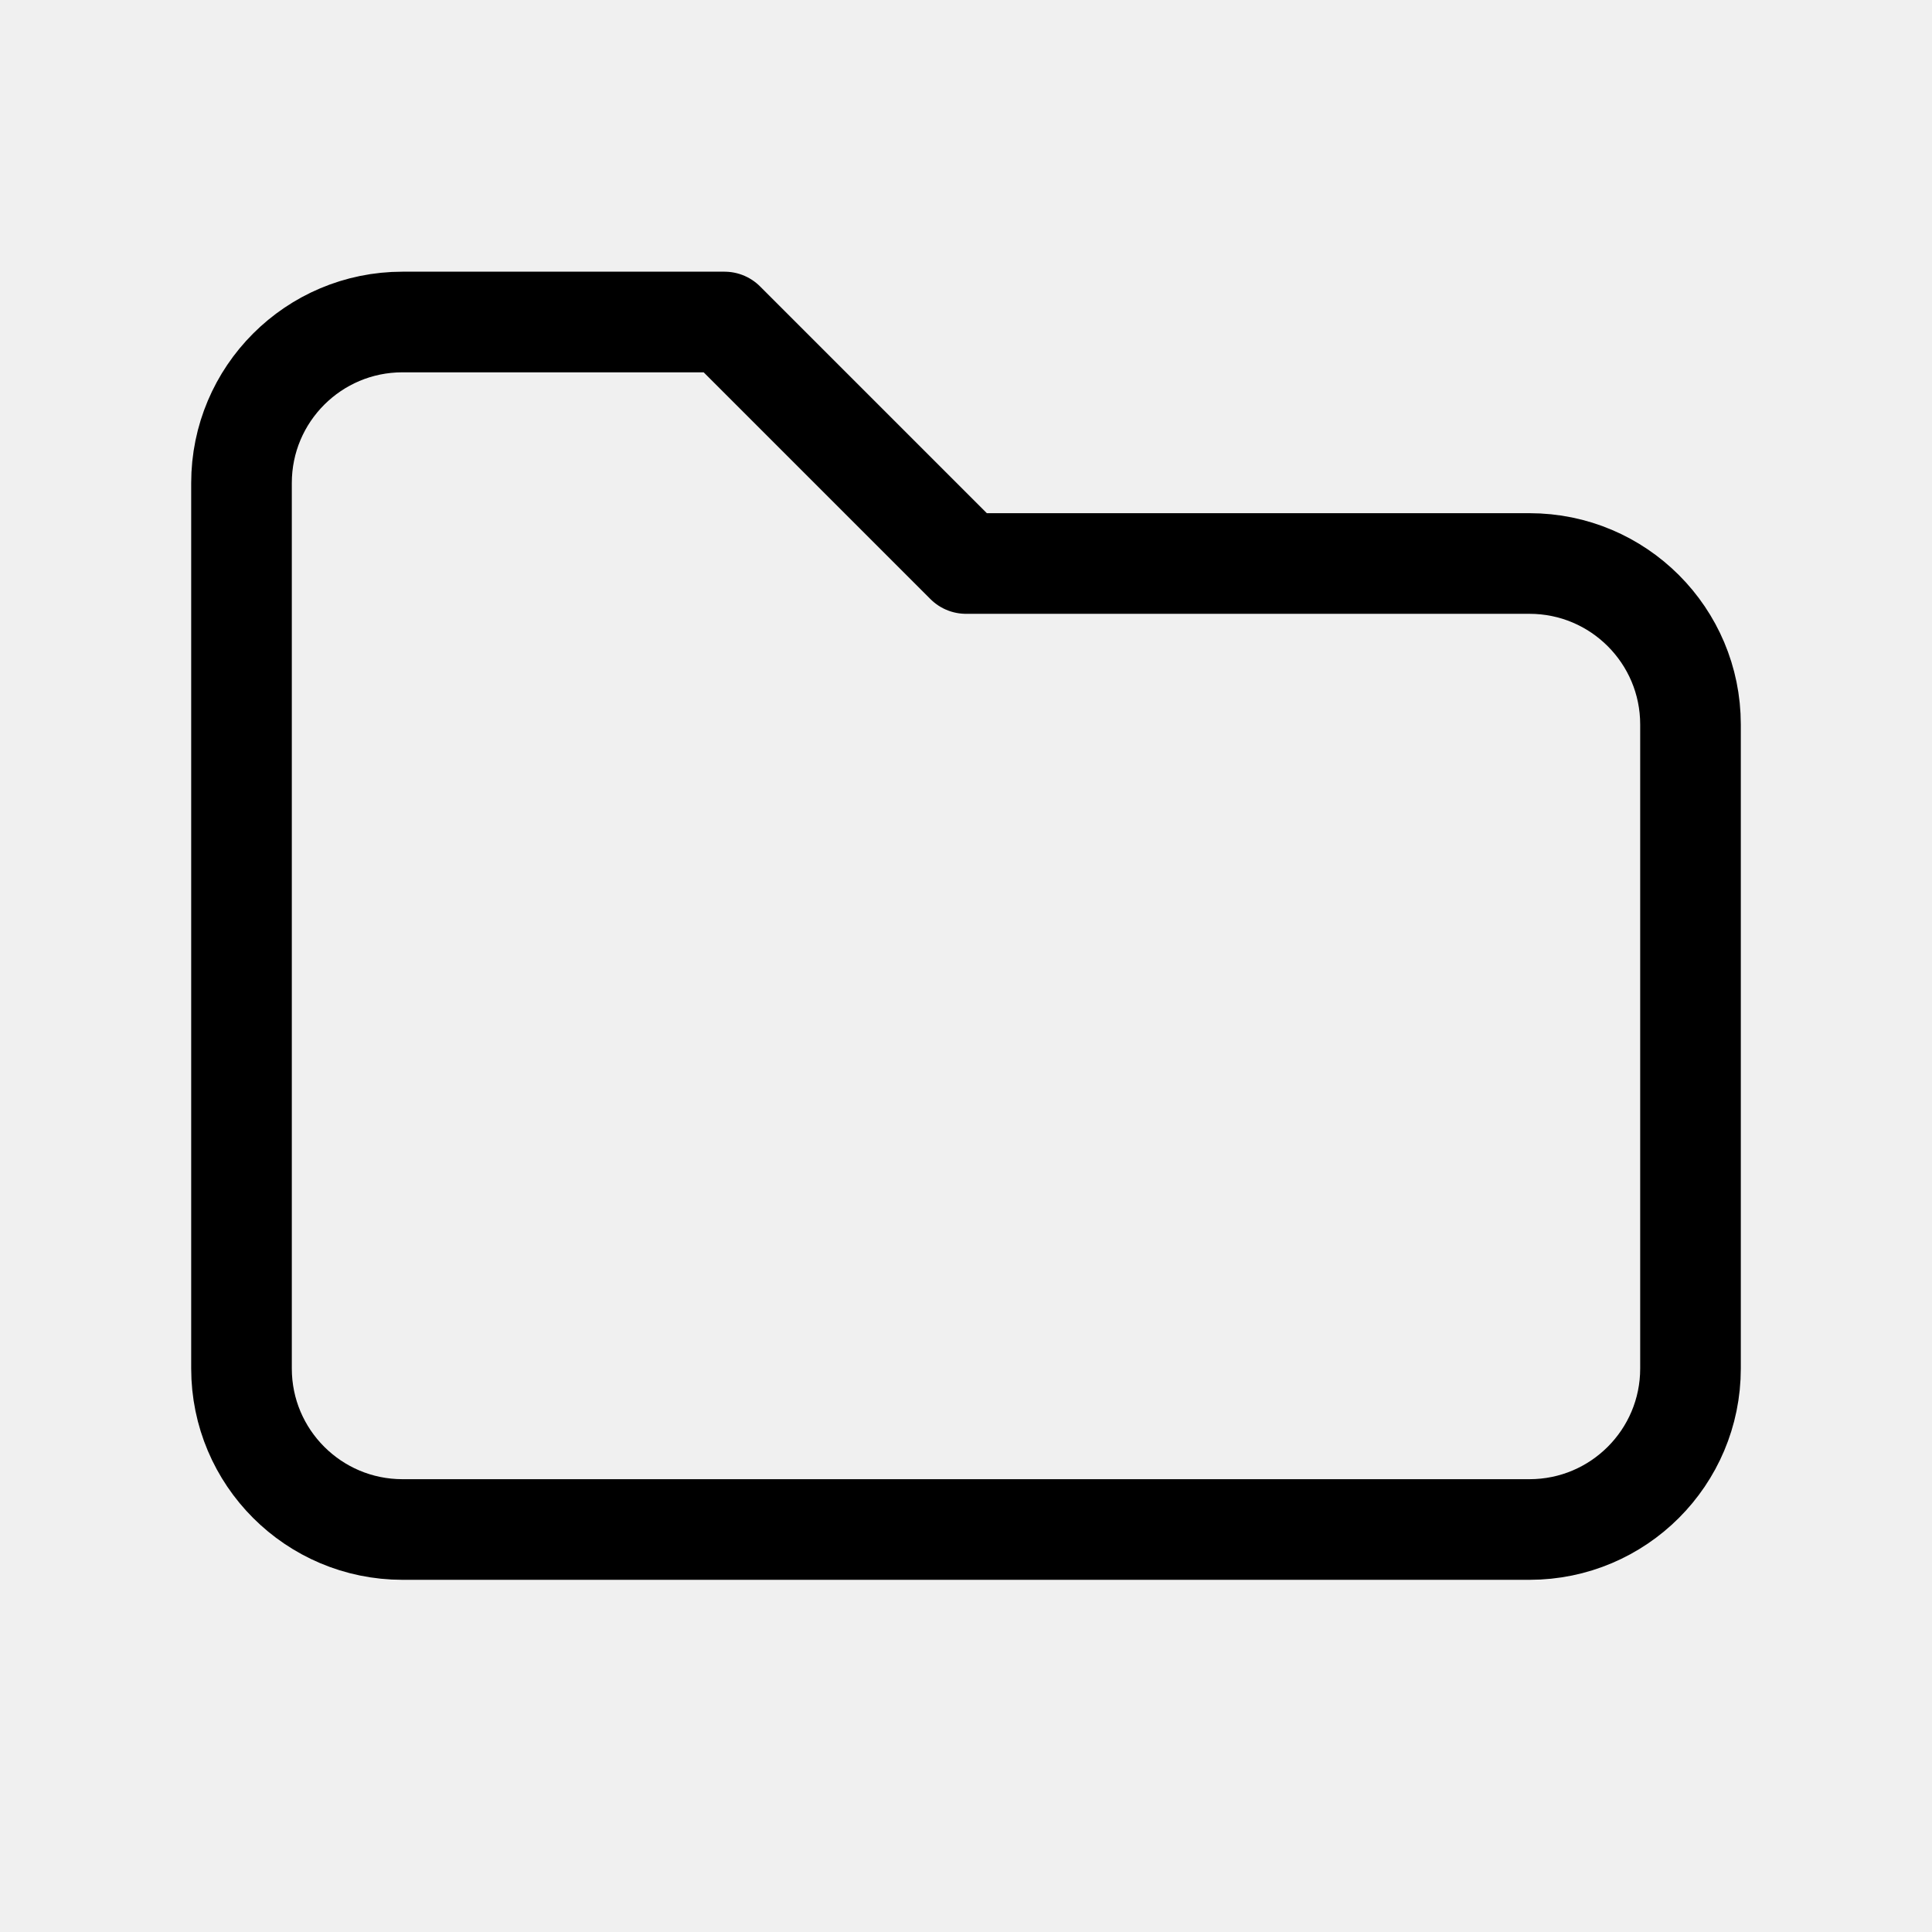
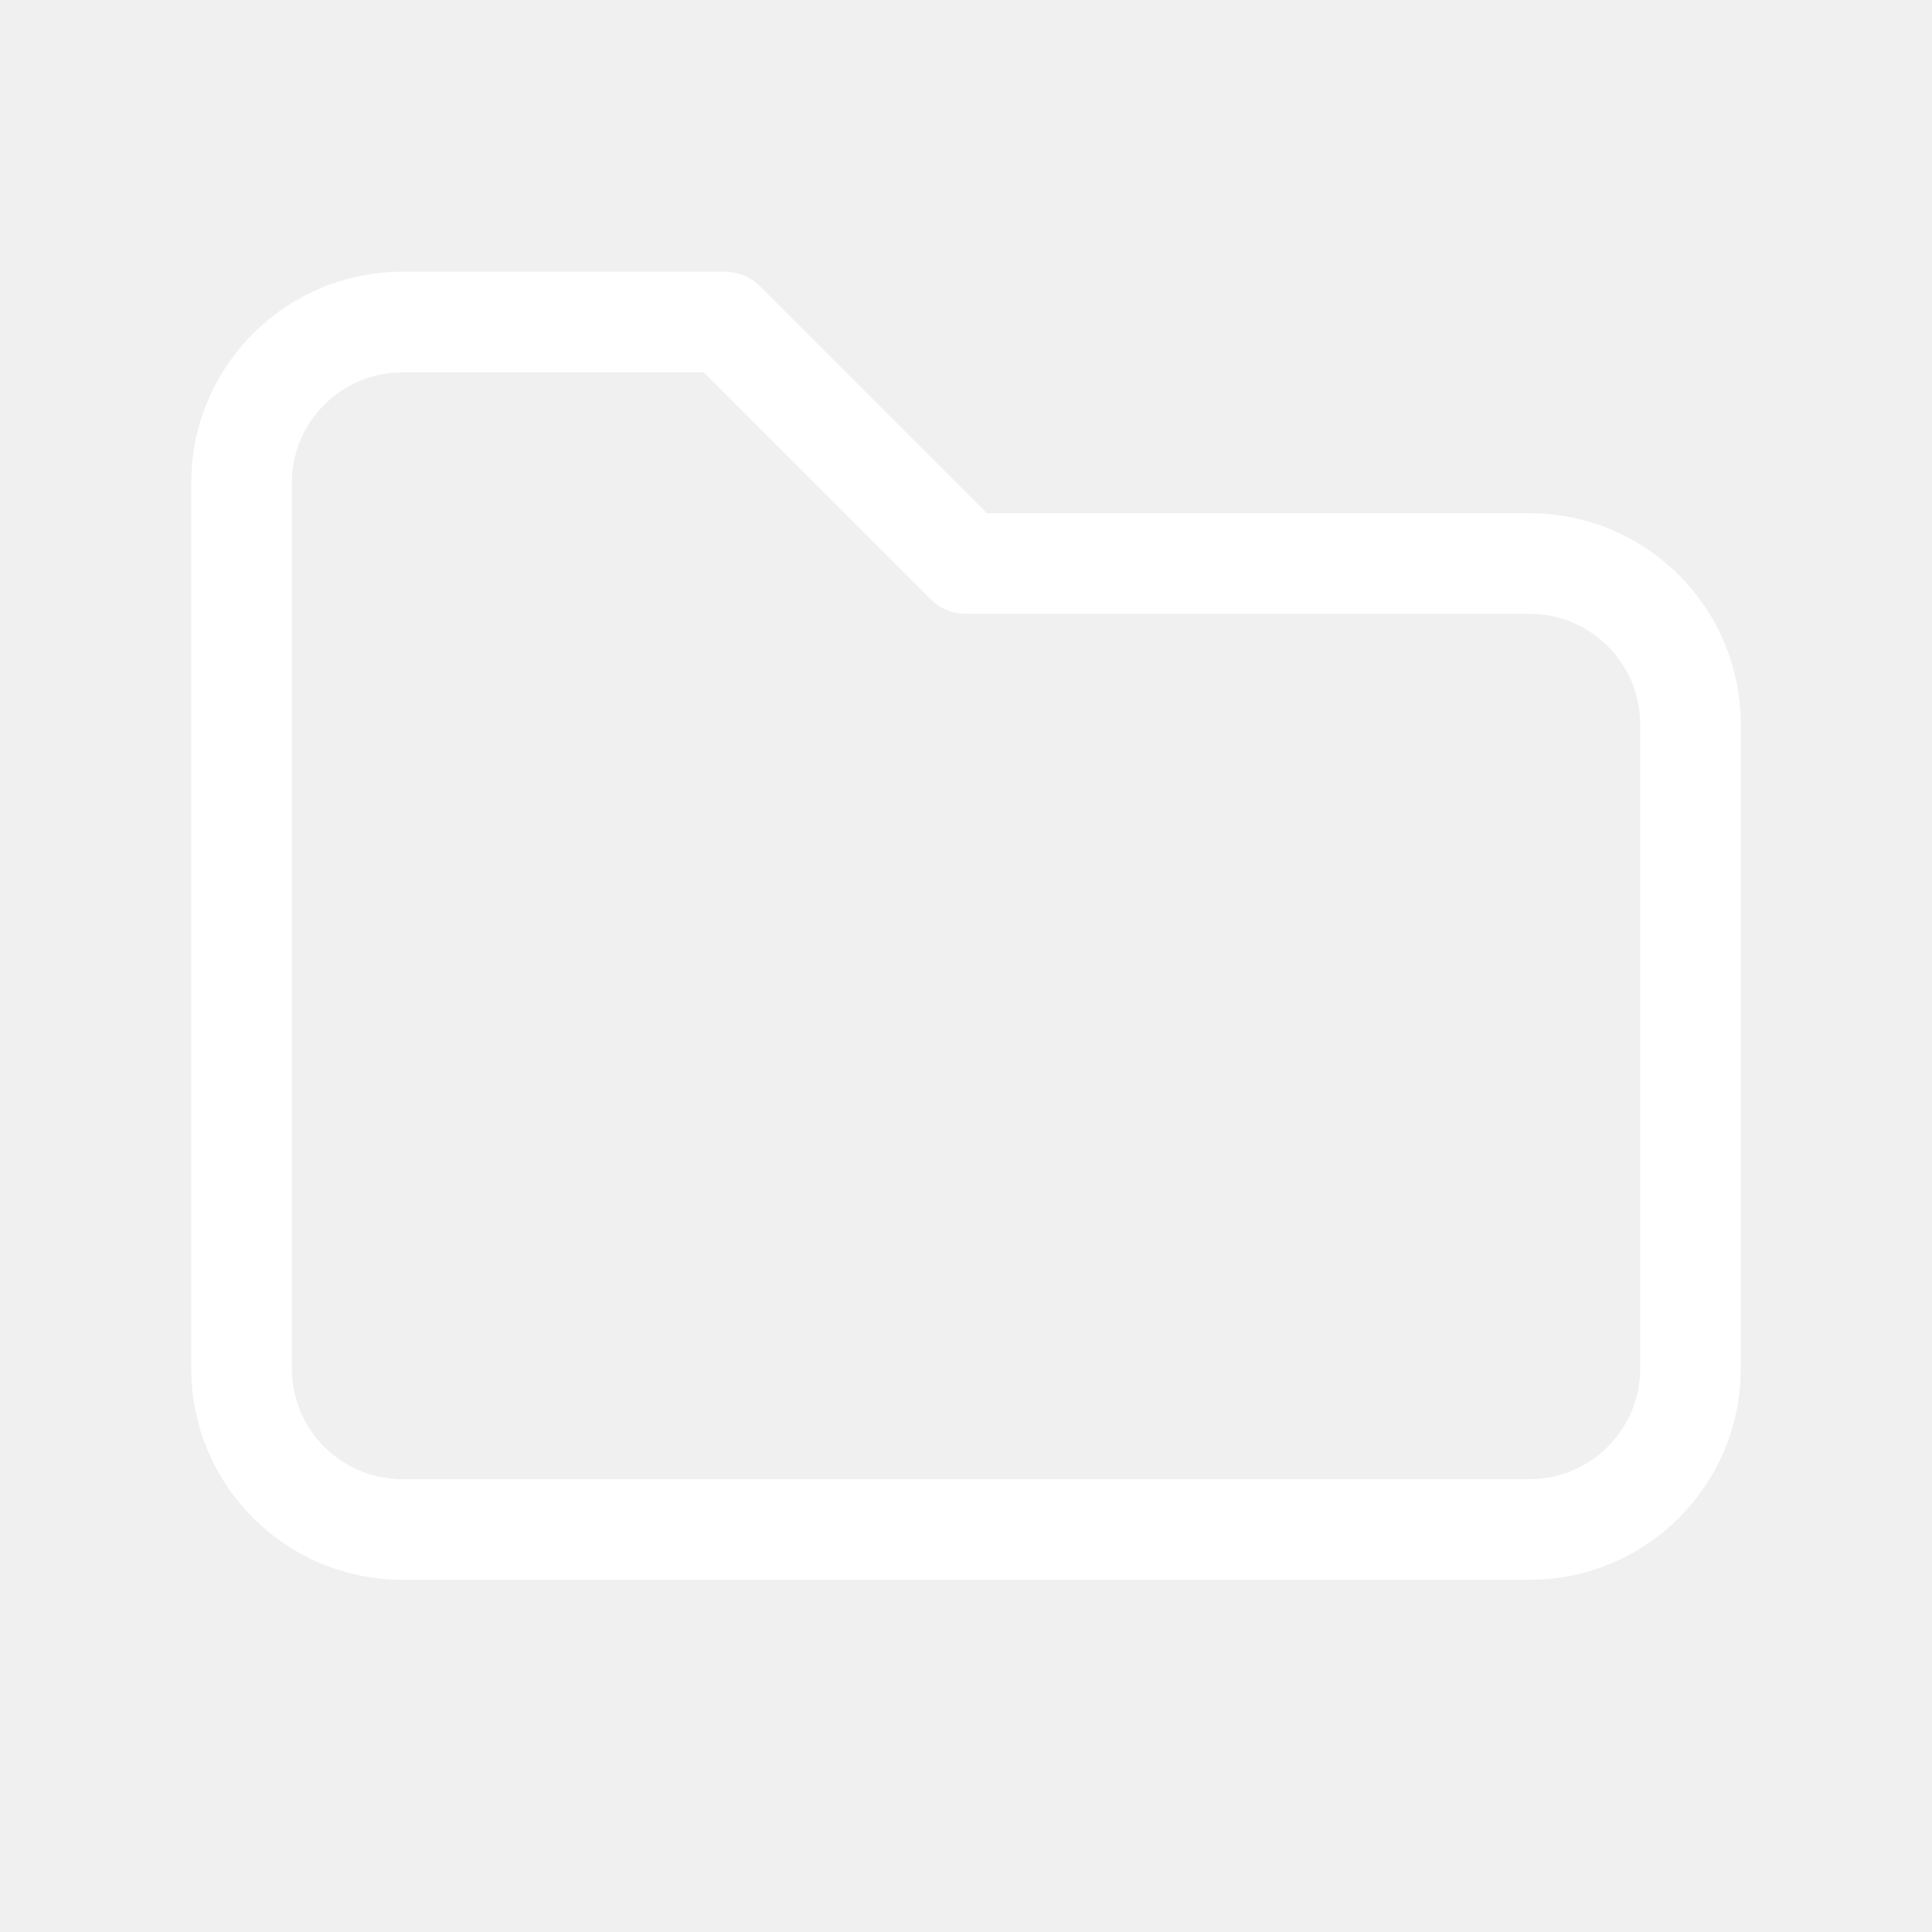
- <svg xmlns="http://www.w3.org/2000/svg" class="icon icon-tabler icon-tabler-folder" width="16" height="16" viewBox="0 0 24 24" stroke-width="1.25" stroke="currentColor" fill="none" stroke-linecap="round" stroke-linejoin="round">
+ <svg xmlns="http://www.w3.org/2000/svg" class="icon icon-tabler icon-tabler-folder" width="16" height="16" viewBox="0 0 24 24" stroke-width="1.25" stroke="#fff" fill="none" stroke-linecap="round" stroke-linejoin="round">
  <path stroke="none" d="M0 0h24v24H0z" fill="none" />
  <path d="M5 4h4l3 3h7a2 2 0 0 1 2 2v8a2 2 0 0 1 -2 2h-14a2 2 0 0 1 -2 -2v-11a2 2 0 0 1 2 -2" />
</svg>
